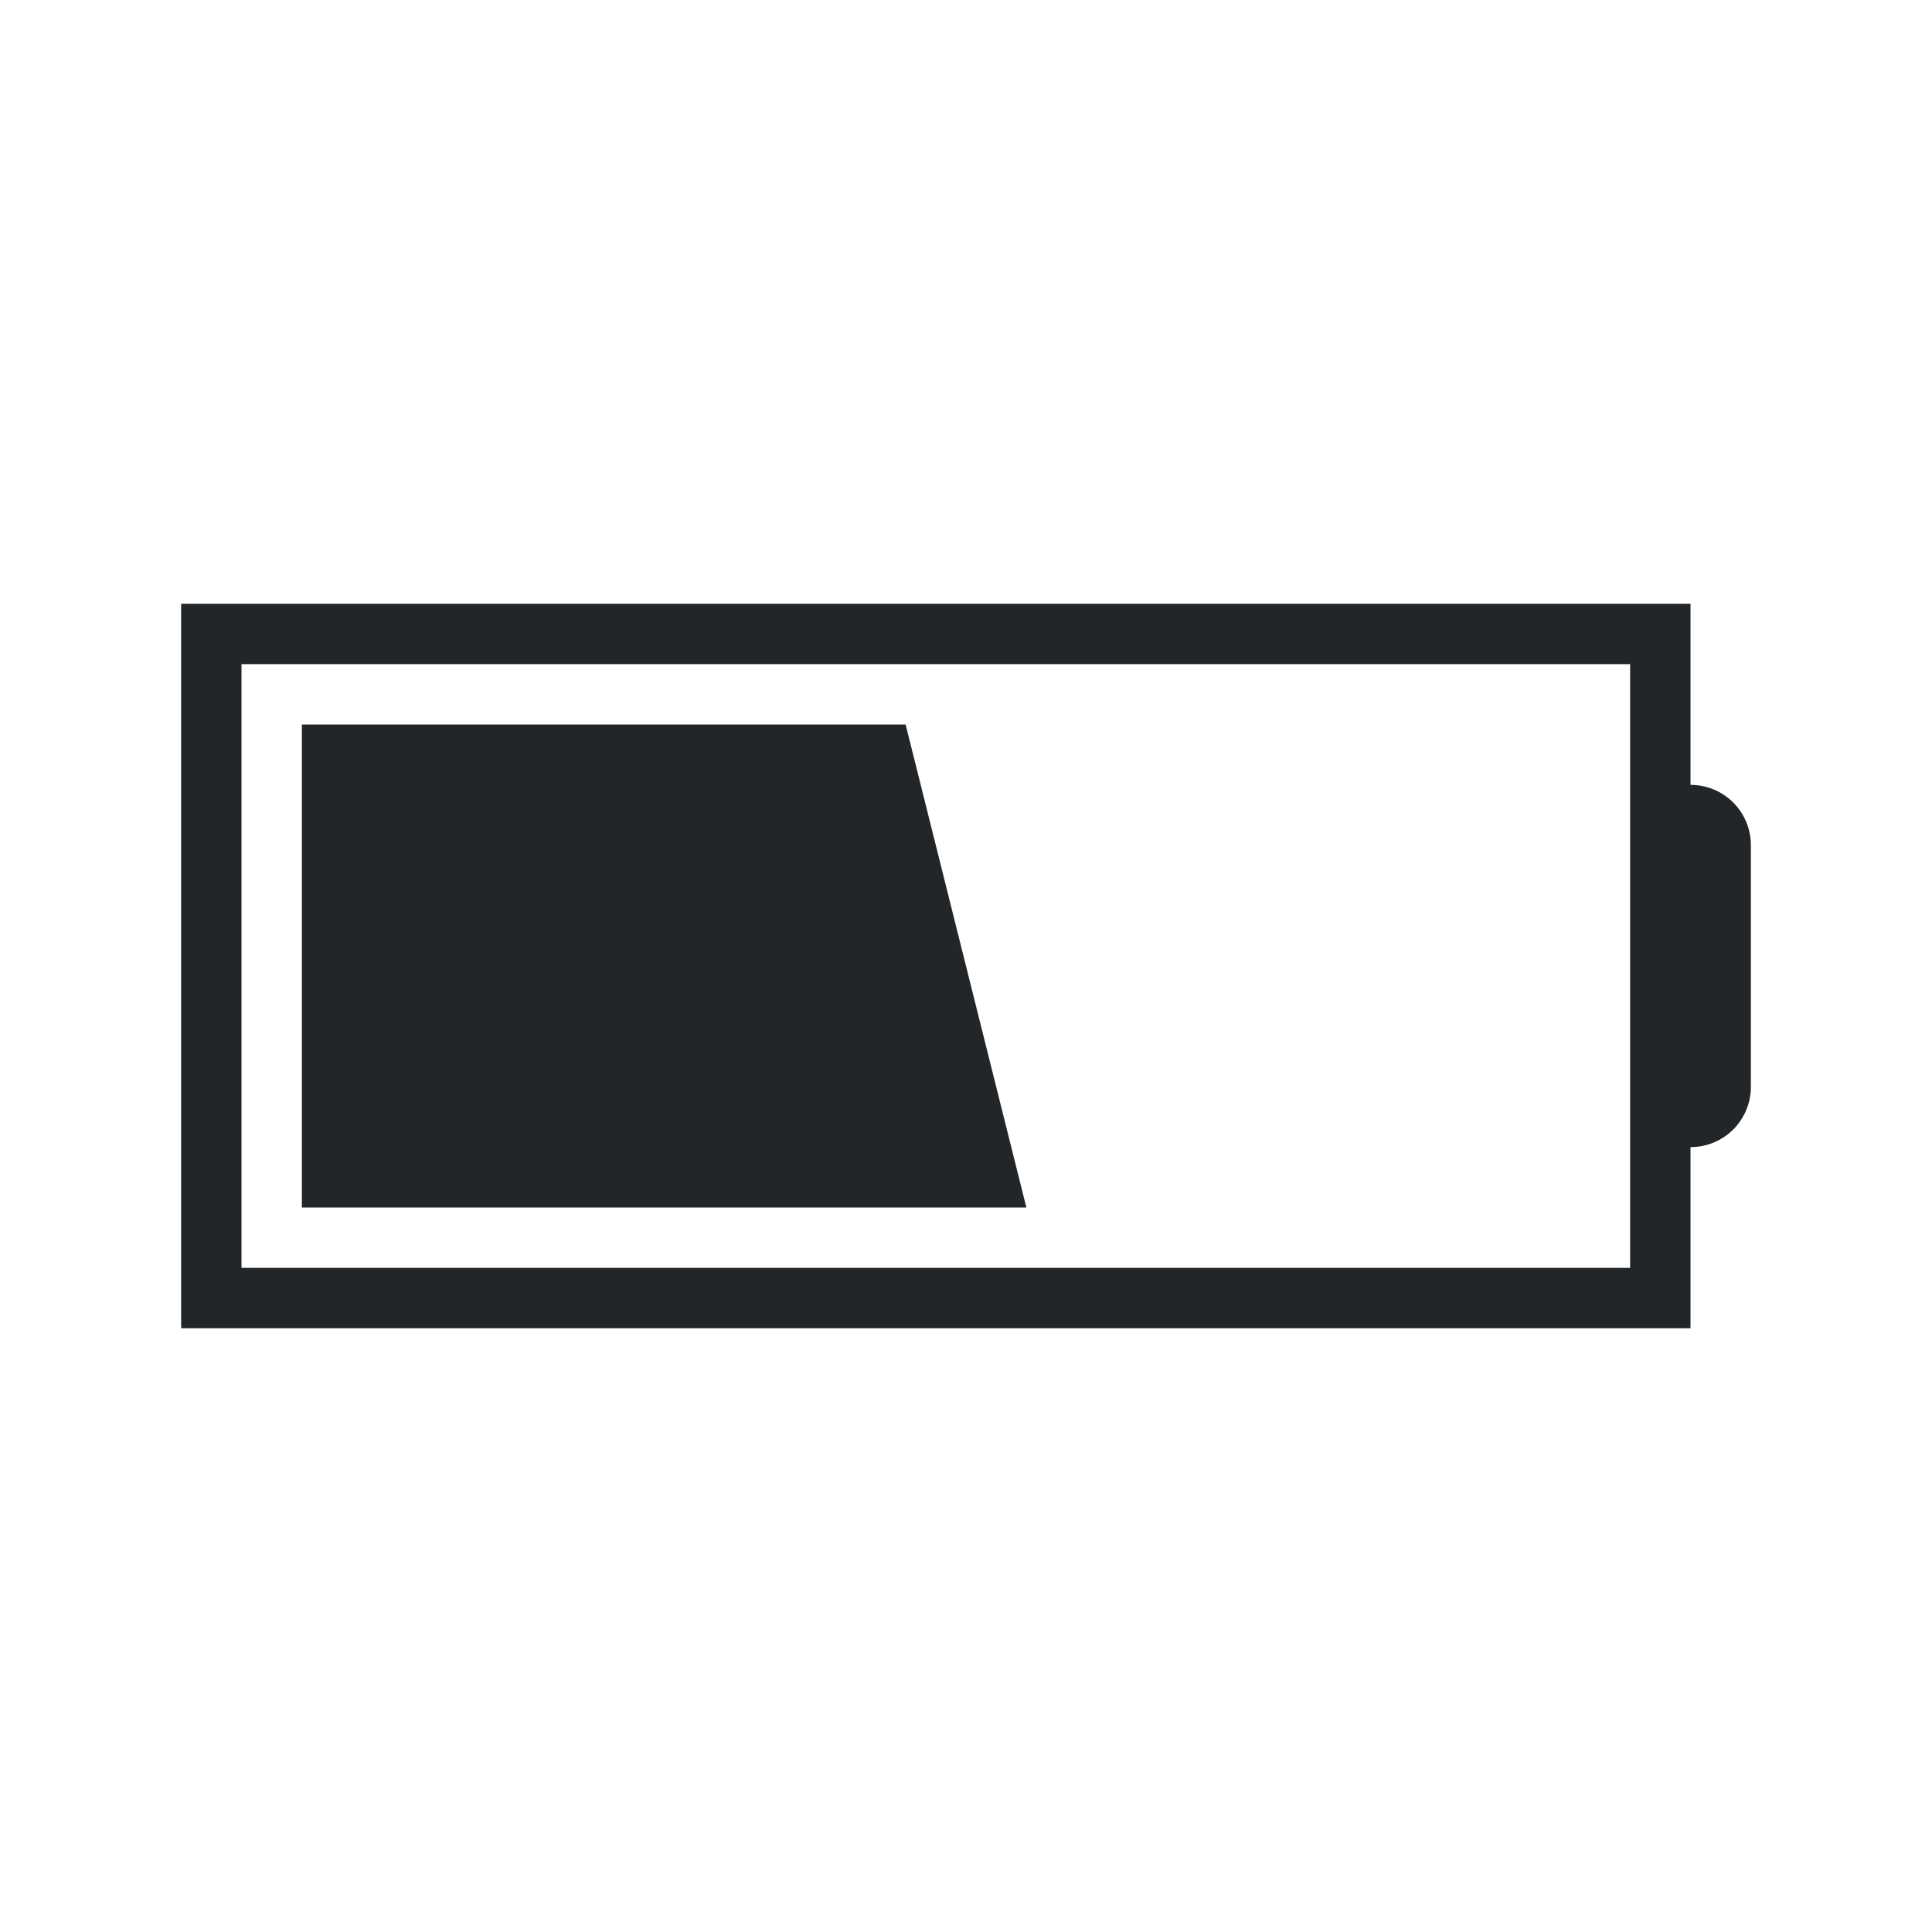
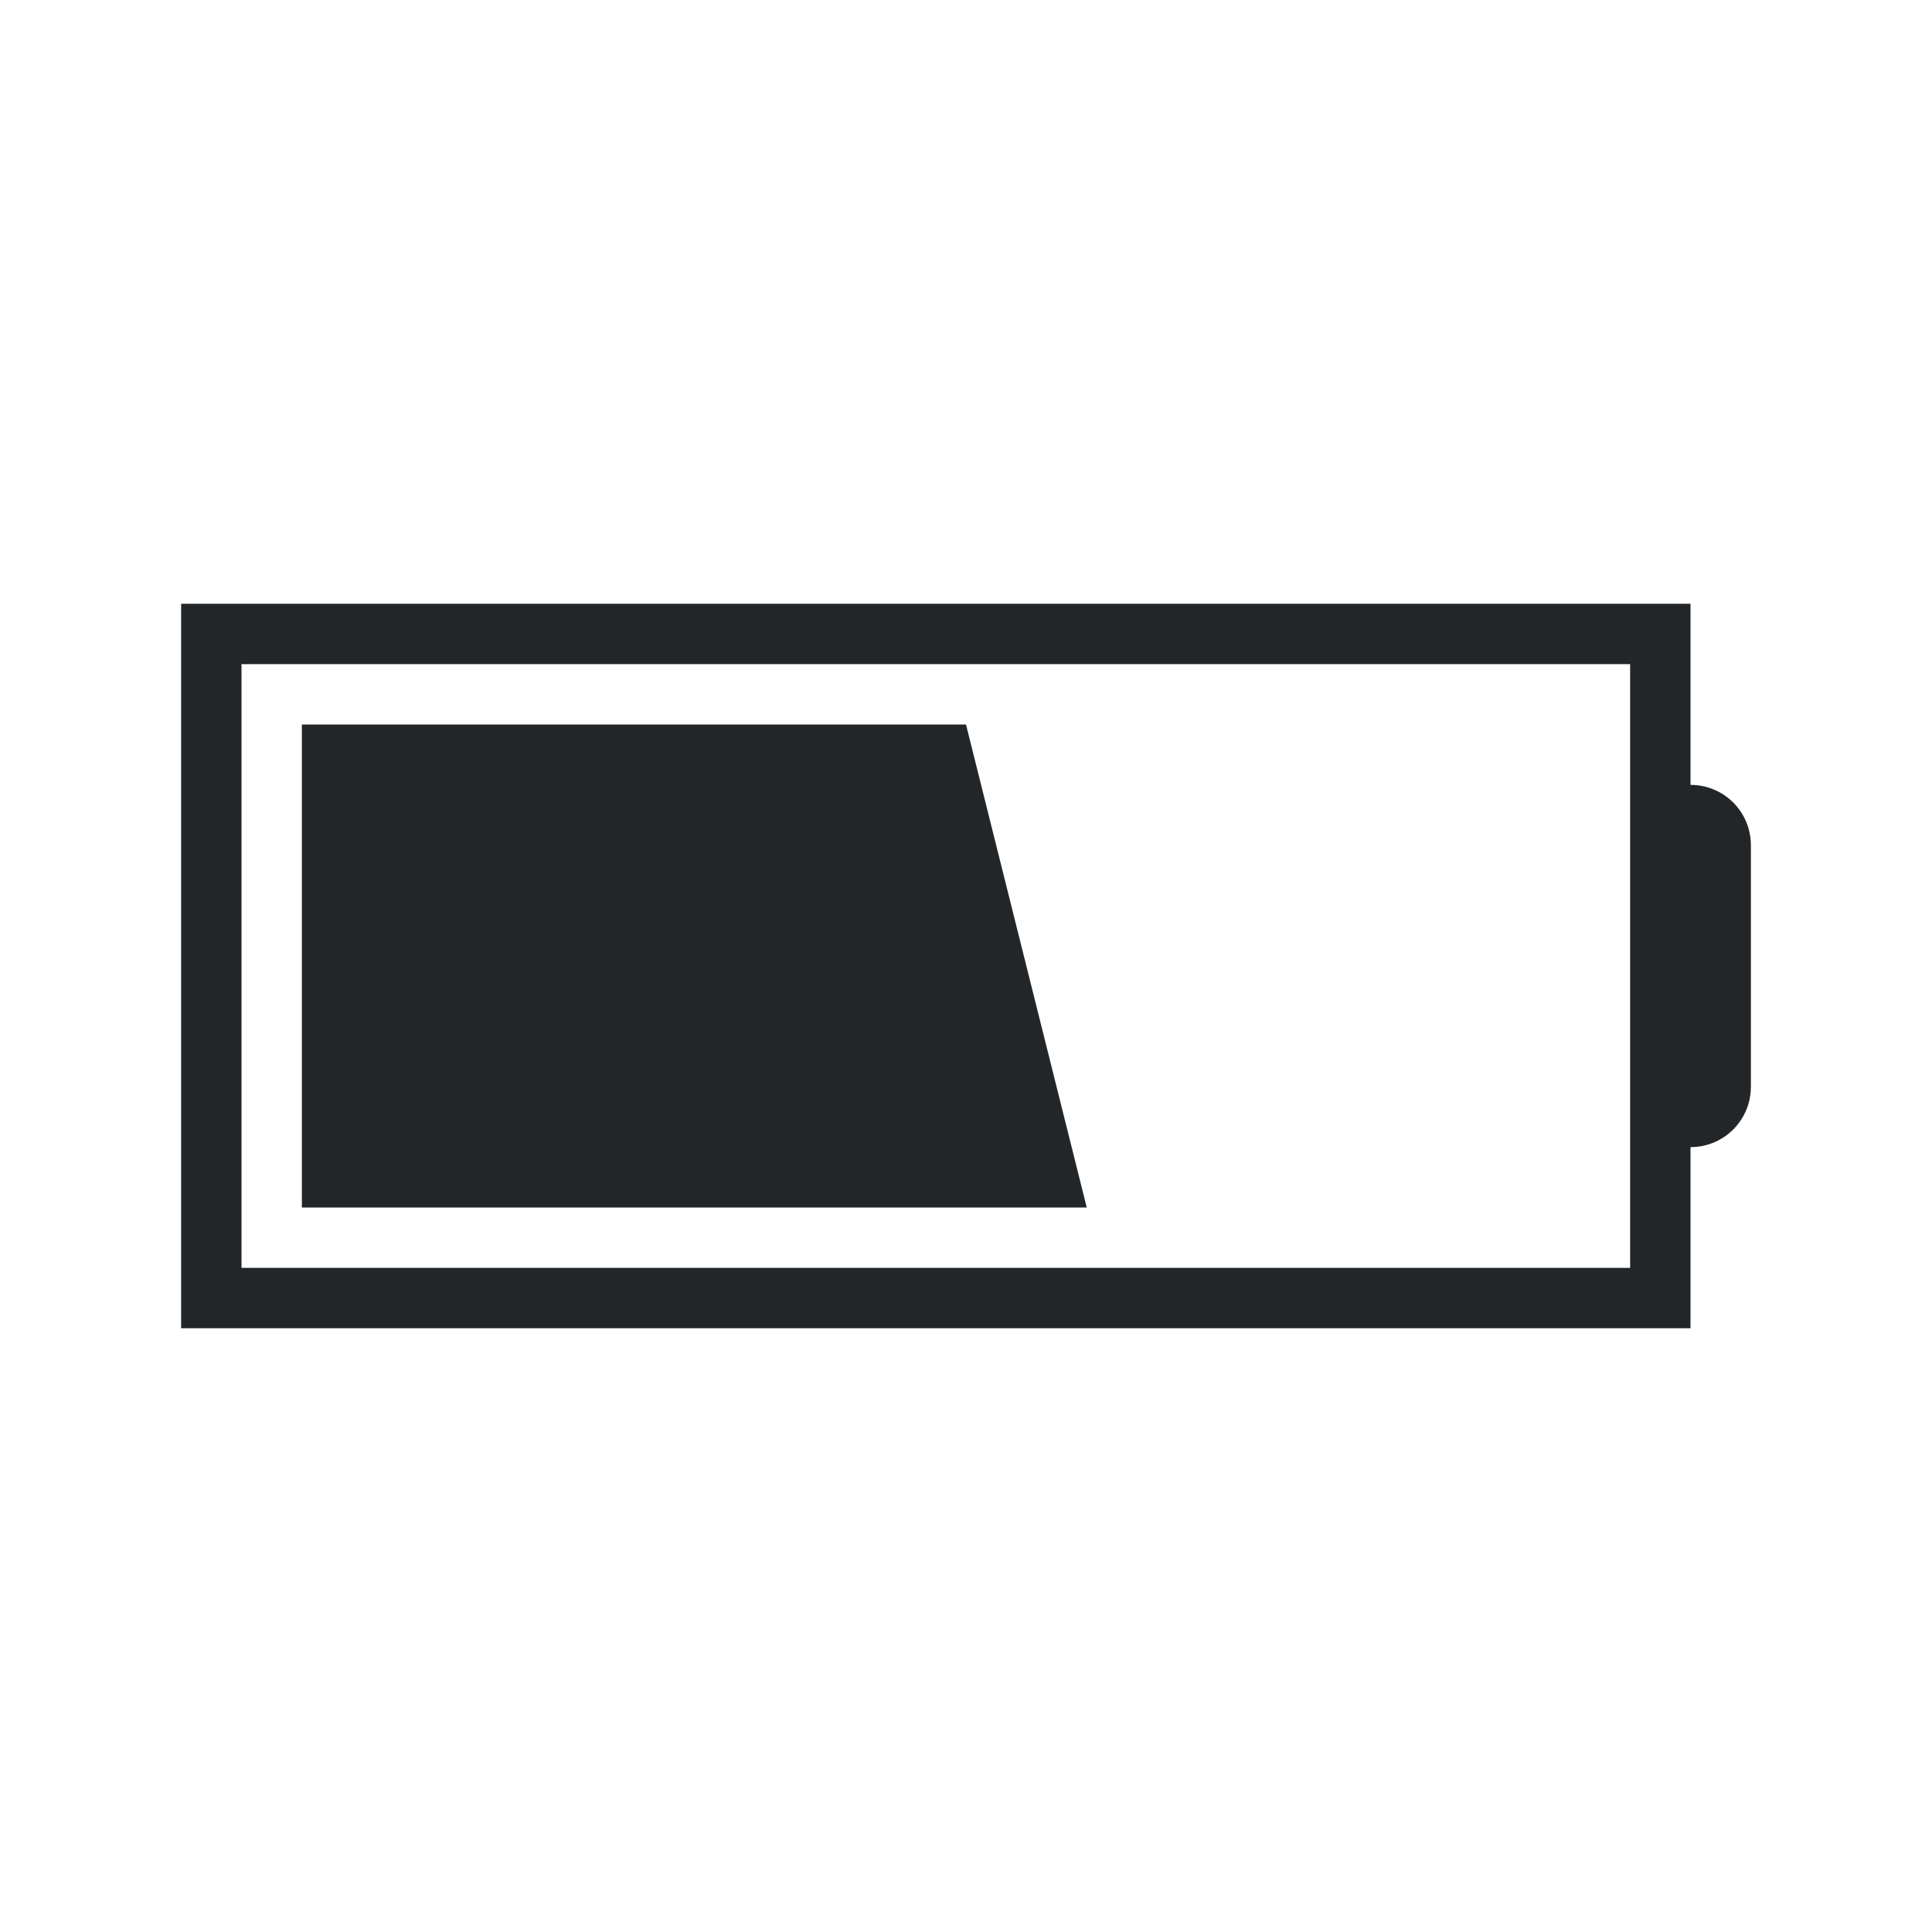
<svg xmlns="http://www.w3.org/2000/svg" height="32" width="32">
  <style type="text/css" id="current-color-scheme">
        .ColorScheme-Text {
            color:#232629;
        }
    </style>
  <g class="ColorScheme-Text" fill="currentColor">
    <path d="M3 10v12h25v-3c.554 0 1-.446 1-1v-4c0-.554-.446-1-1-1v-3zm1 1h23v10H4z" />
-     <path d="M5 12h10l2 8H5z" />
+     <path d="M5 12h11l2 8H5z" />
  </g>
</svg>
